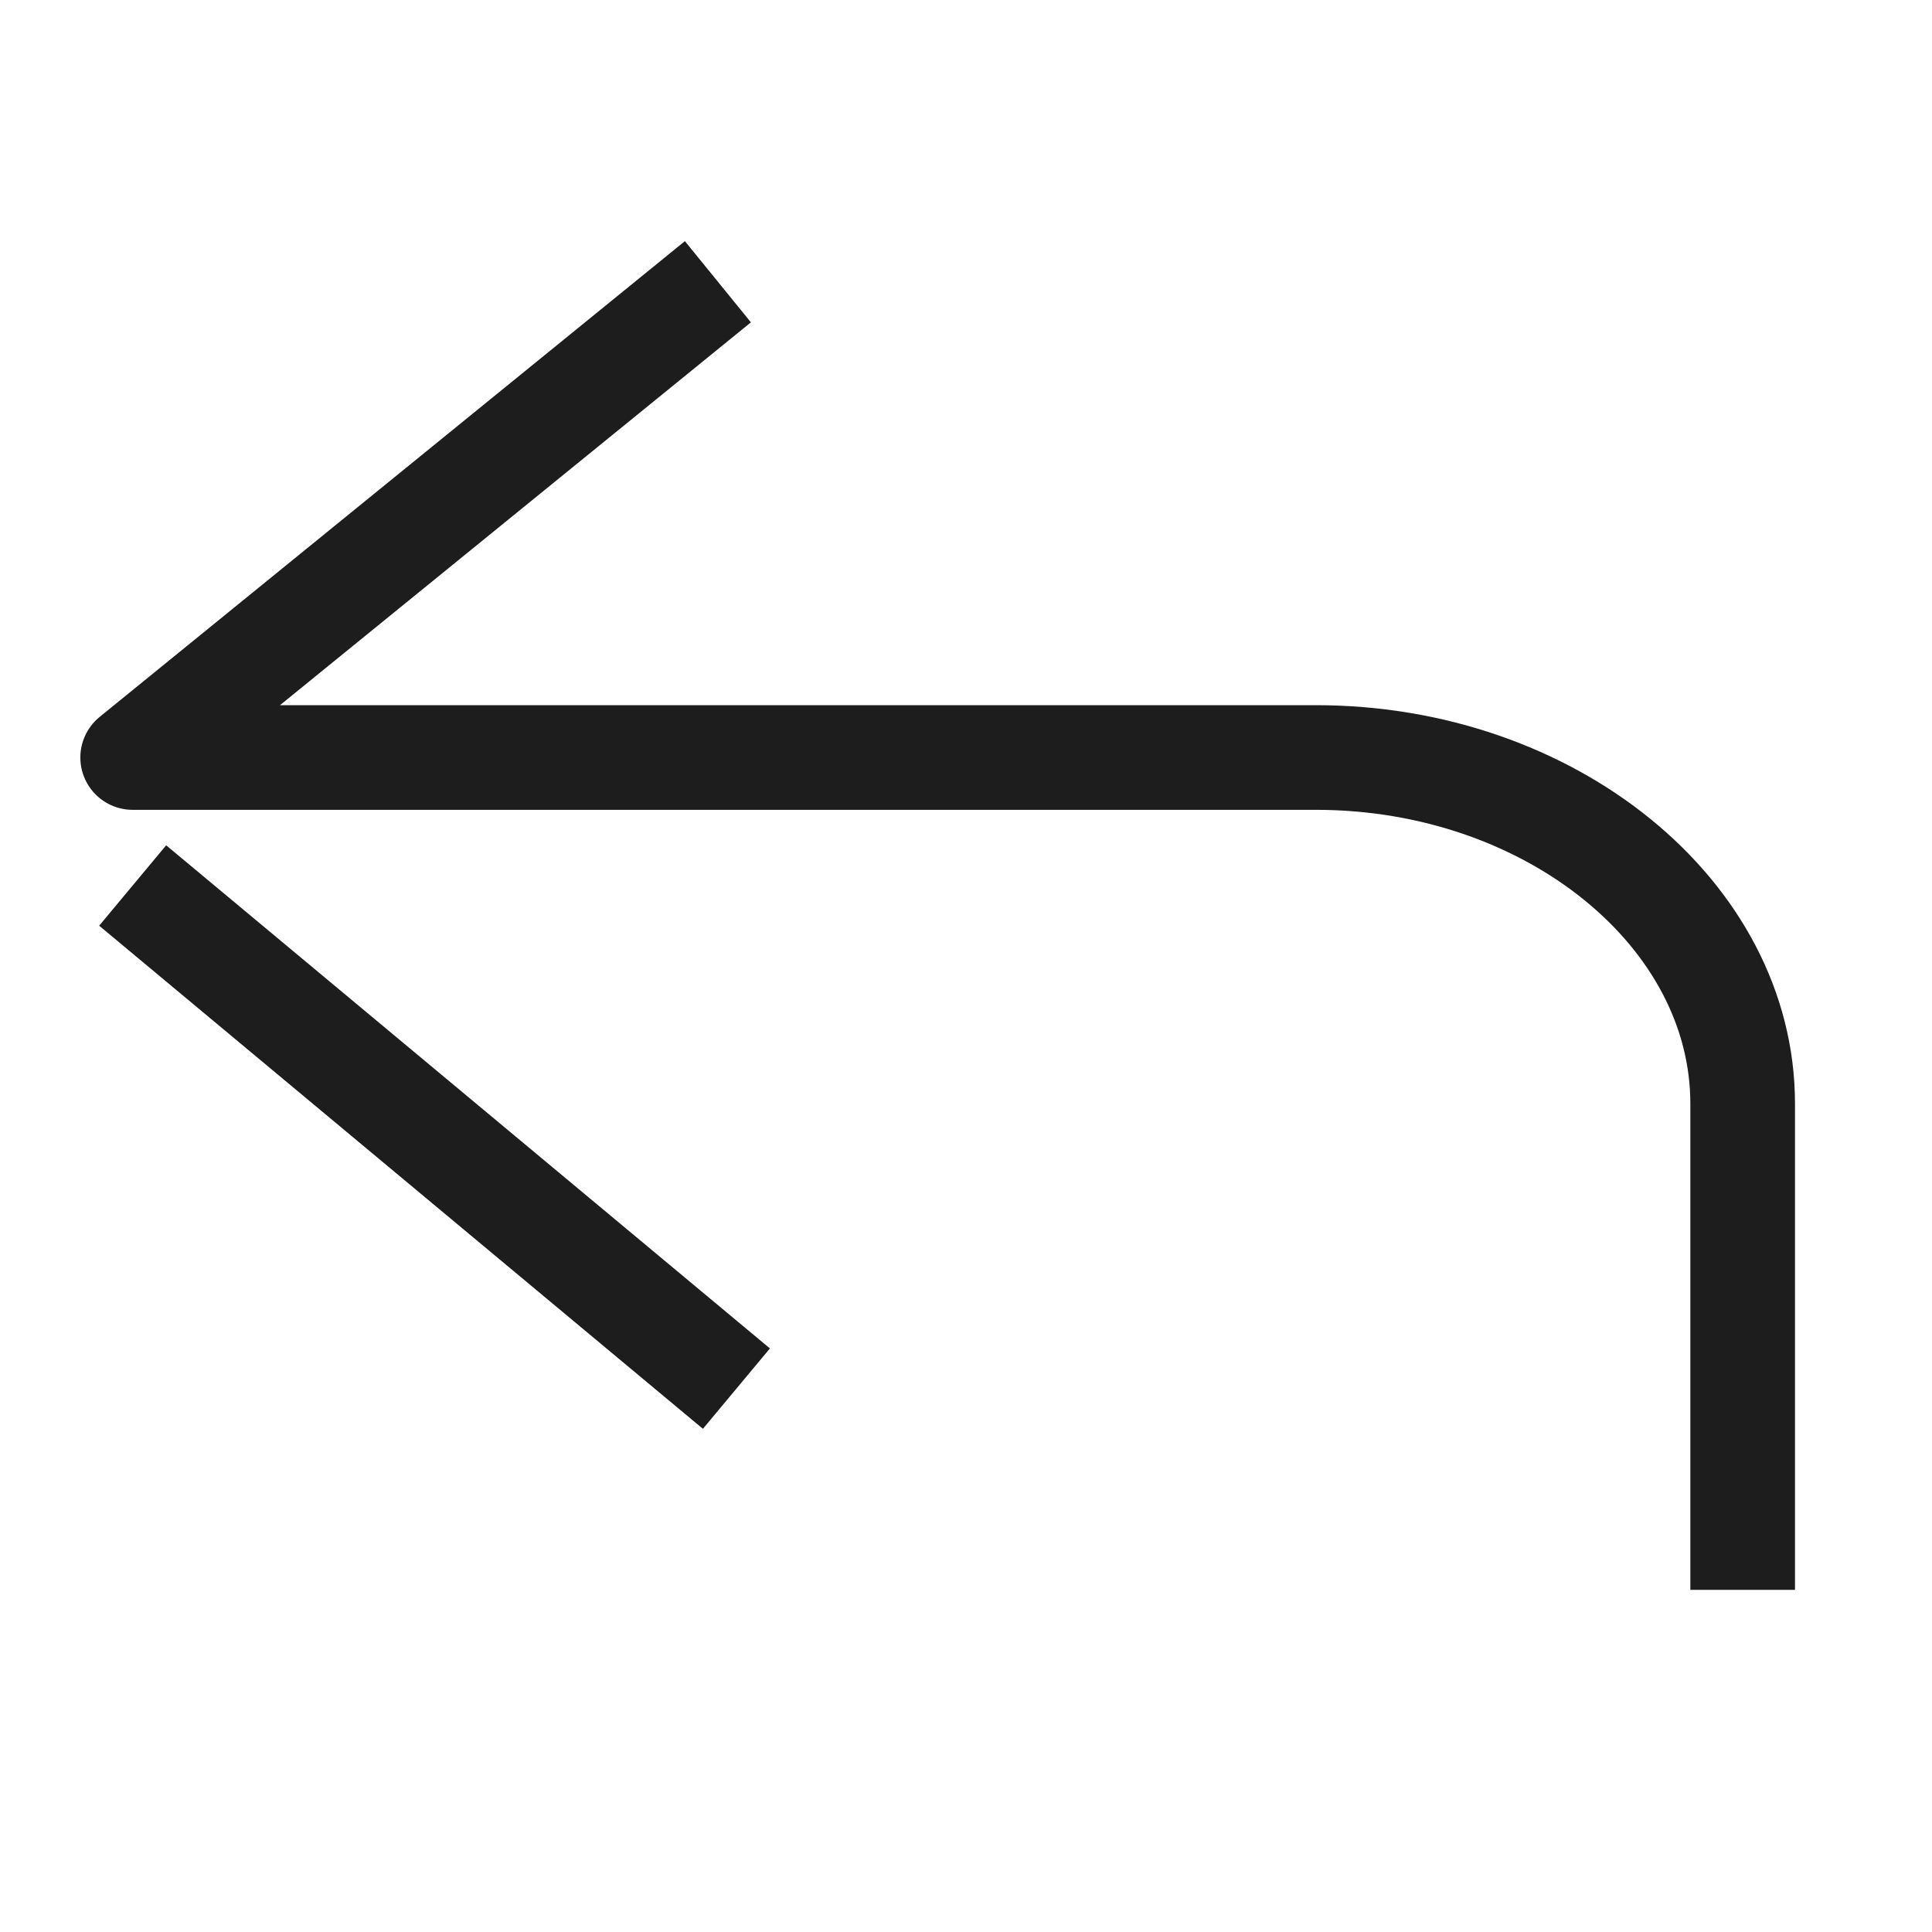
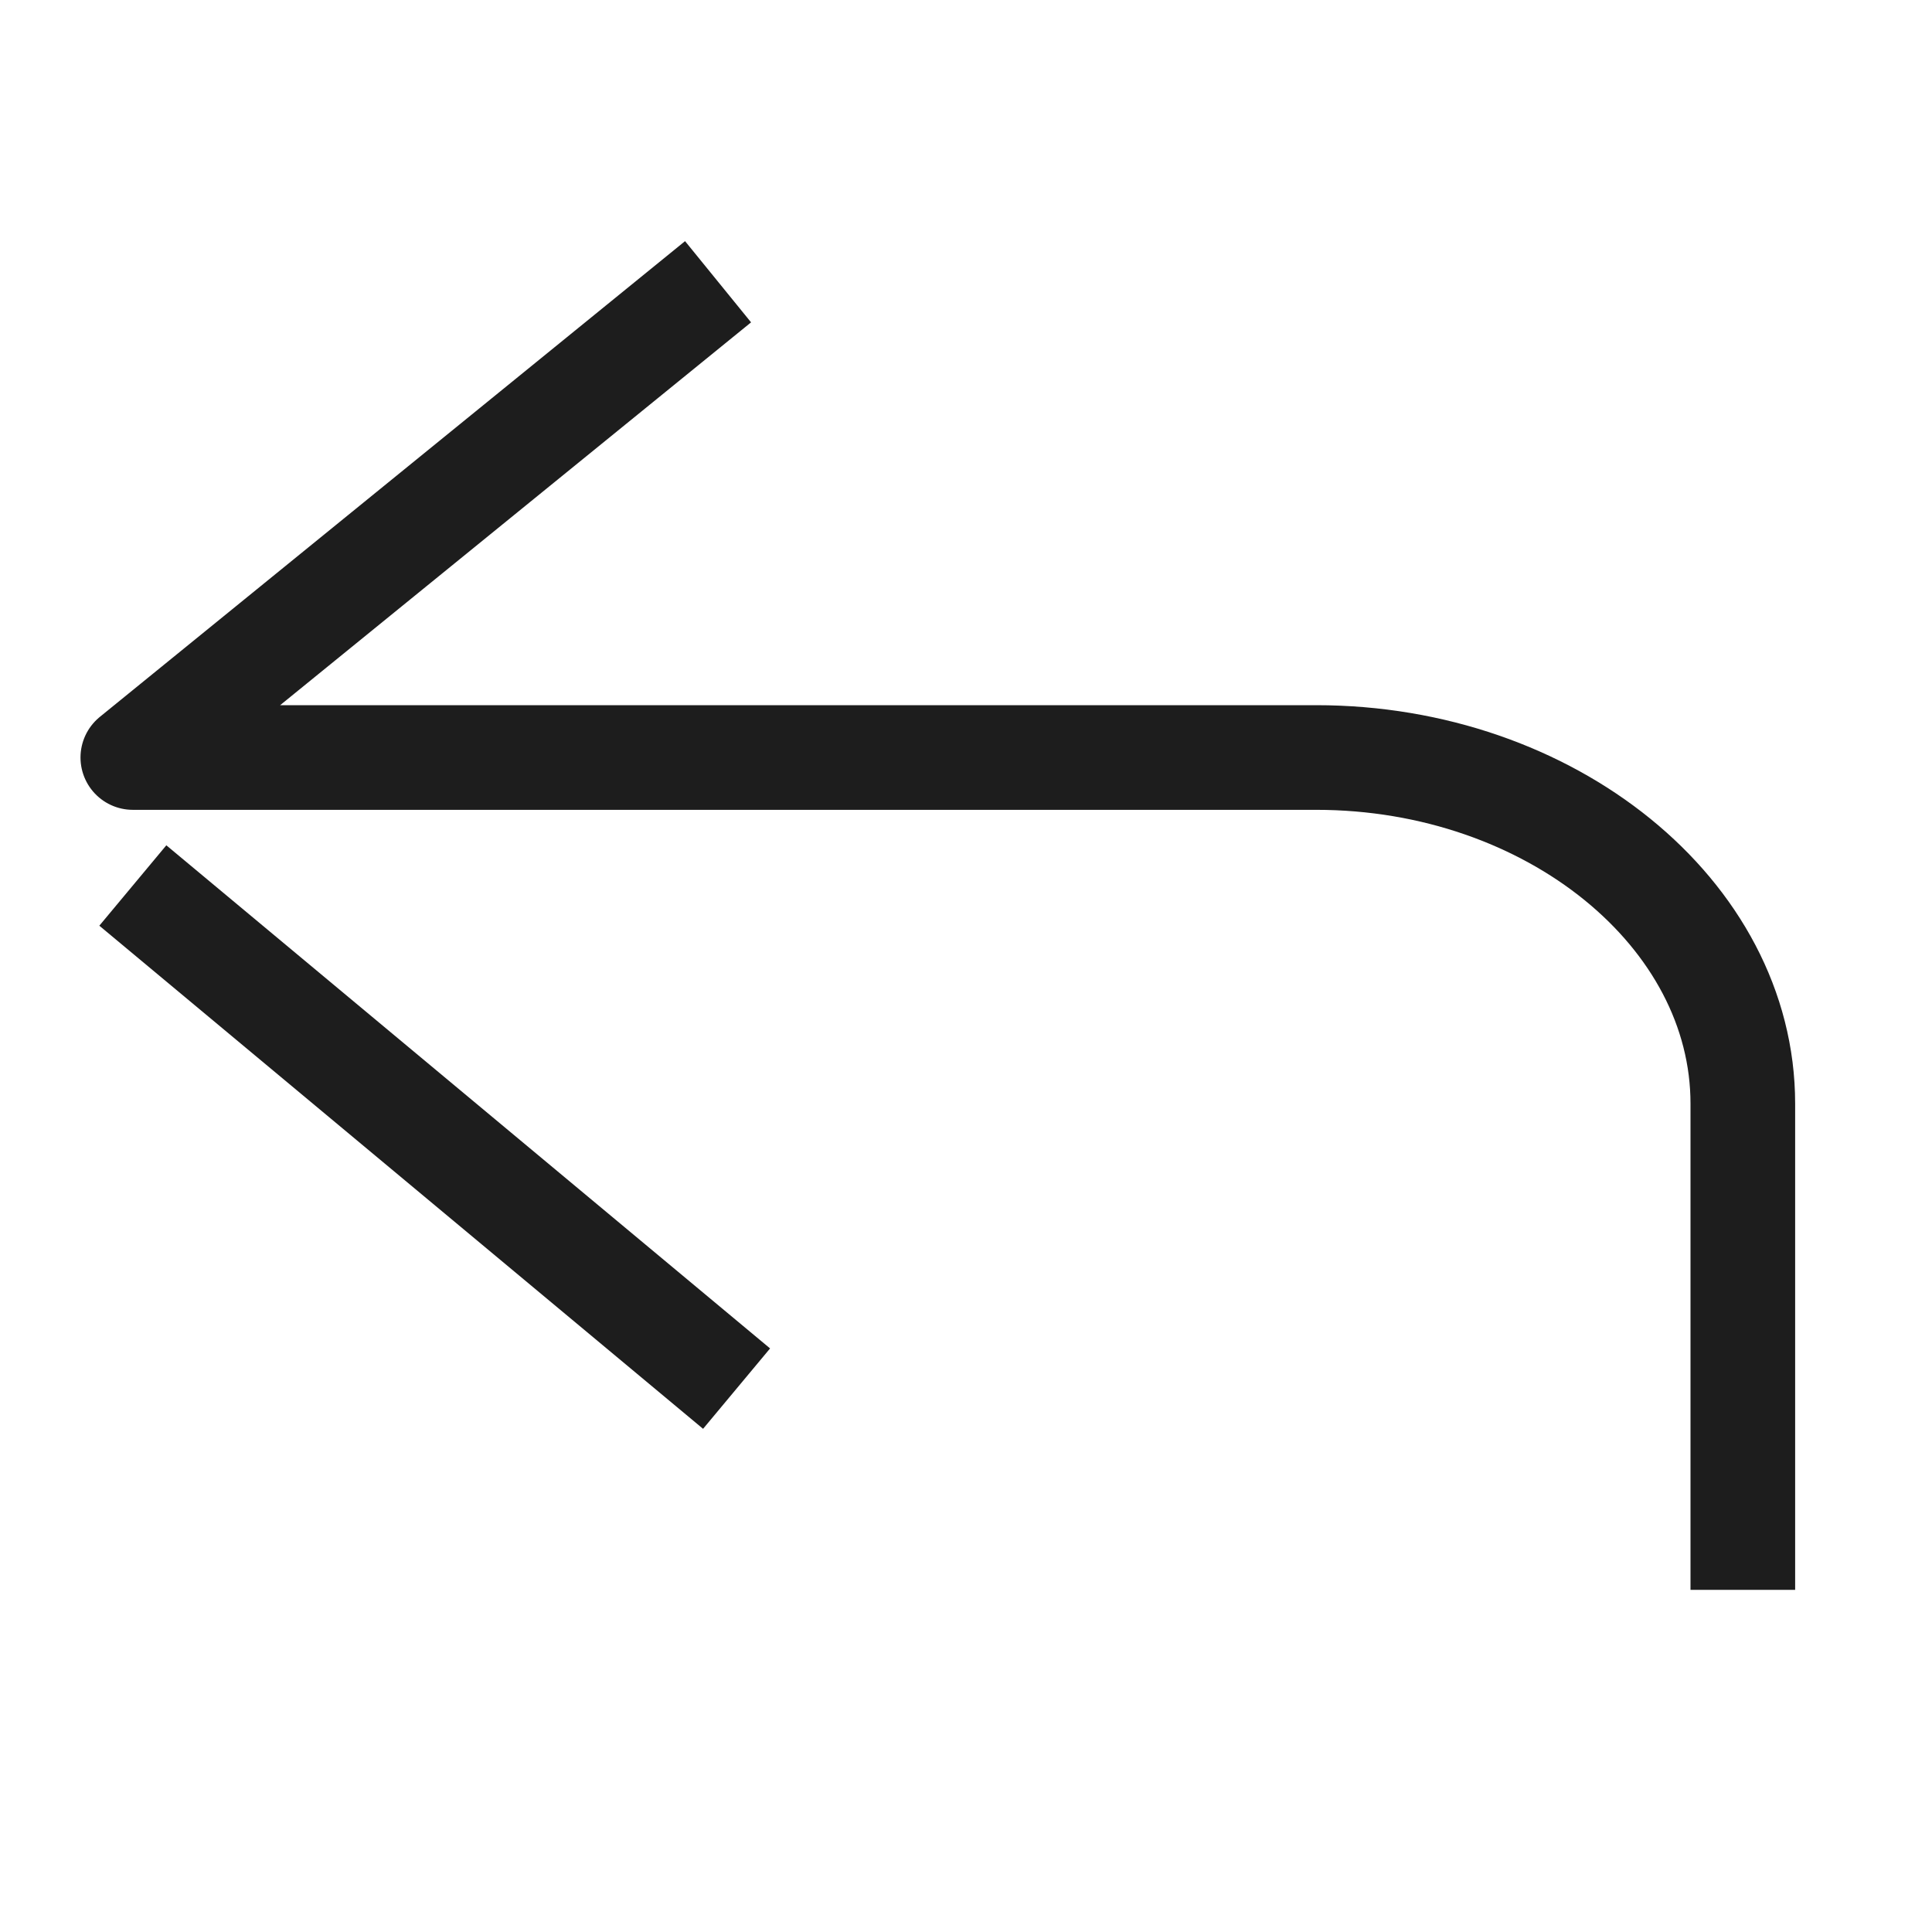
<svg xmlns="http://www.w3.org/2000/svg" width="24" height="24" viewBox="0 0 24 24" fill="none">
-   <path d="M8.918 3.5L1.648 9.41H16.348C19.258 9.41 21.648 11.35 21.648 13.71V19.75" stroke="#1D1D1D" stroke-width="1.3" stroke-linejoin="round" />
-   <path d="M9.148 17.25L1.648 11" stroke="#1D1D1D" stroke-width="1.3" stroke-miterlimit="10" />
+   <path d="M8.92 3.5L1.65 9.41H16.35C19.26 9.41 21.65 11.35 21.65 13.71V19.75" stroke="#1D1D1D" stroke-width="1.3" stroke-linejoin="round" />
+   <path d="M9.15 17.25L1.65 11" stroke="#1D1D1D" stroke-width="1.3" stroke-miterlimit="10" />
</svg>
